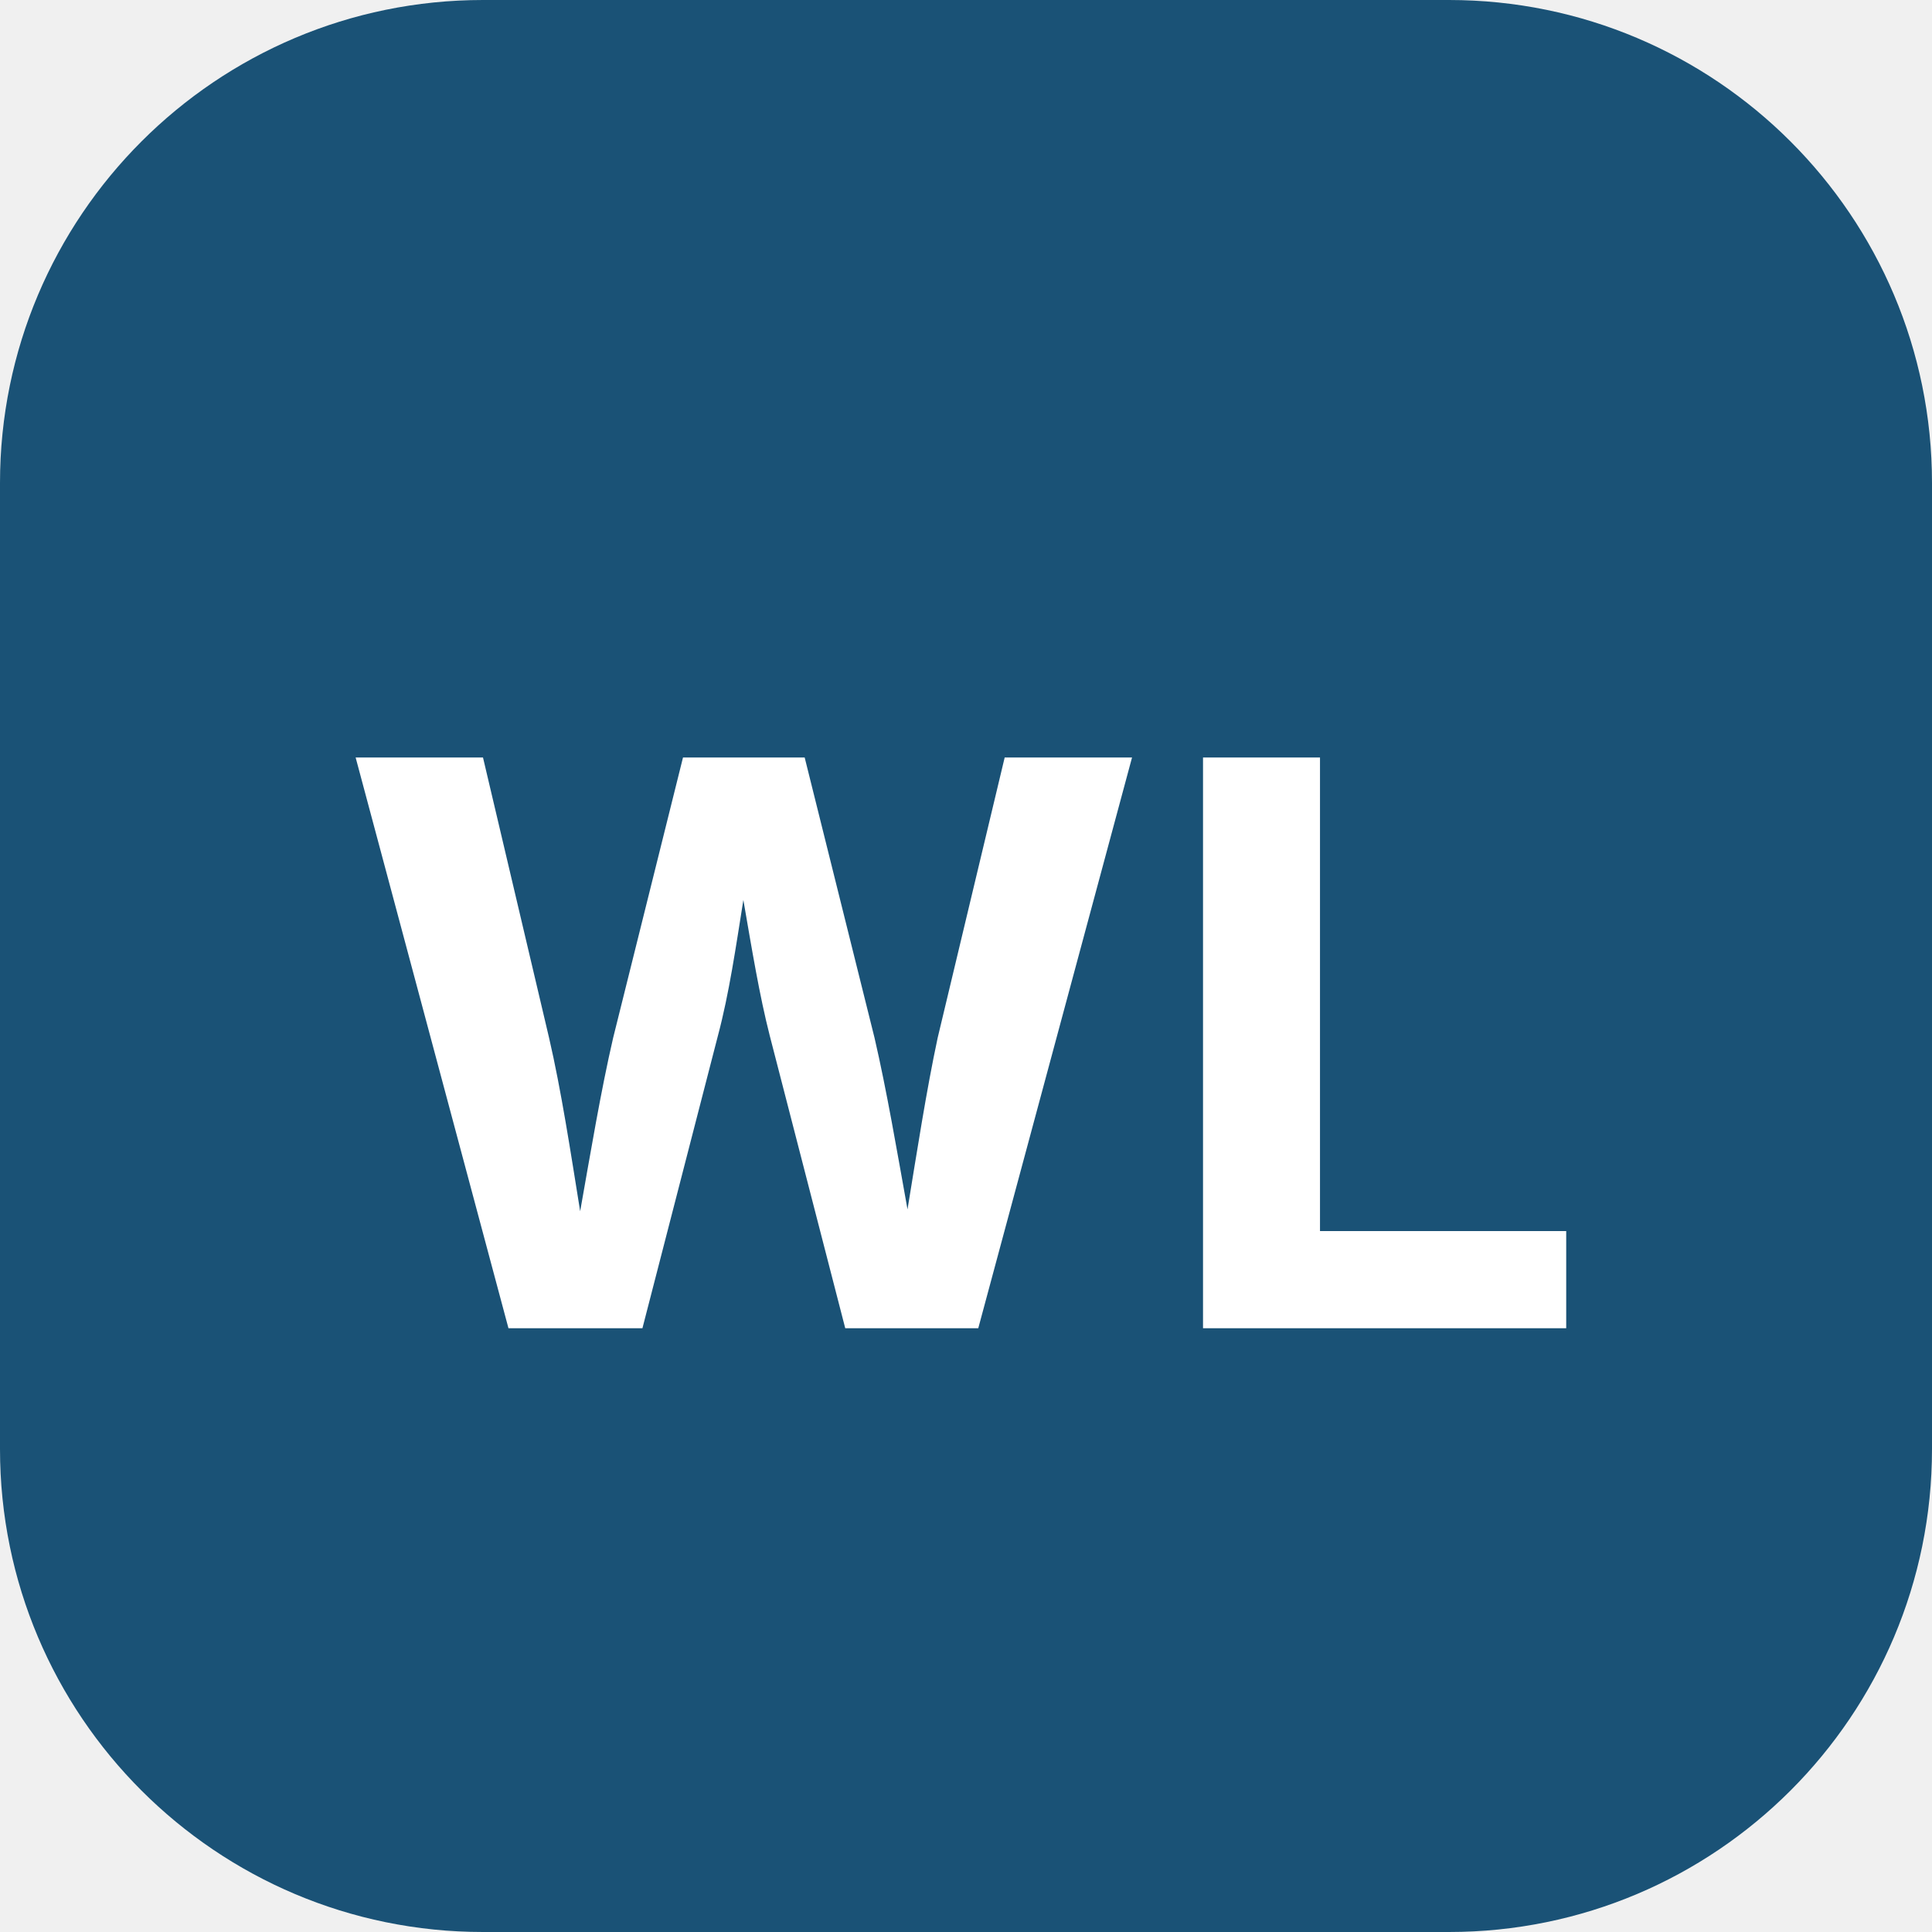
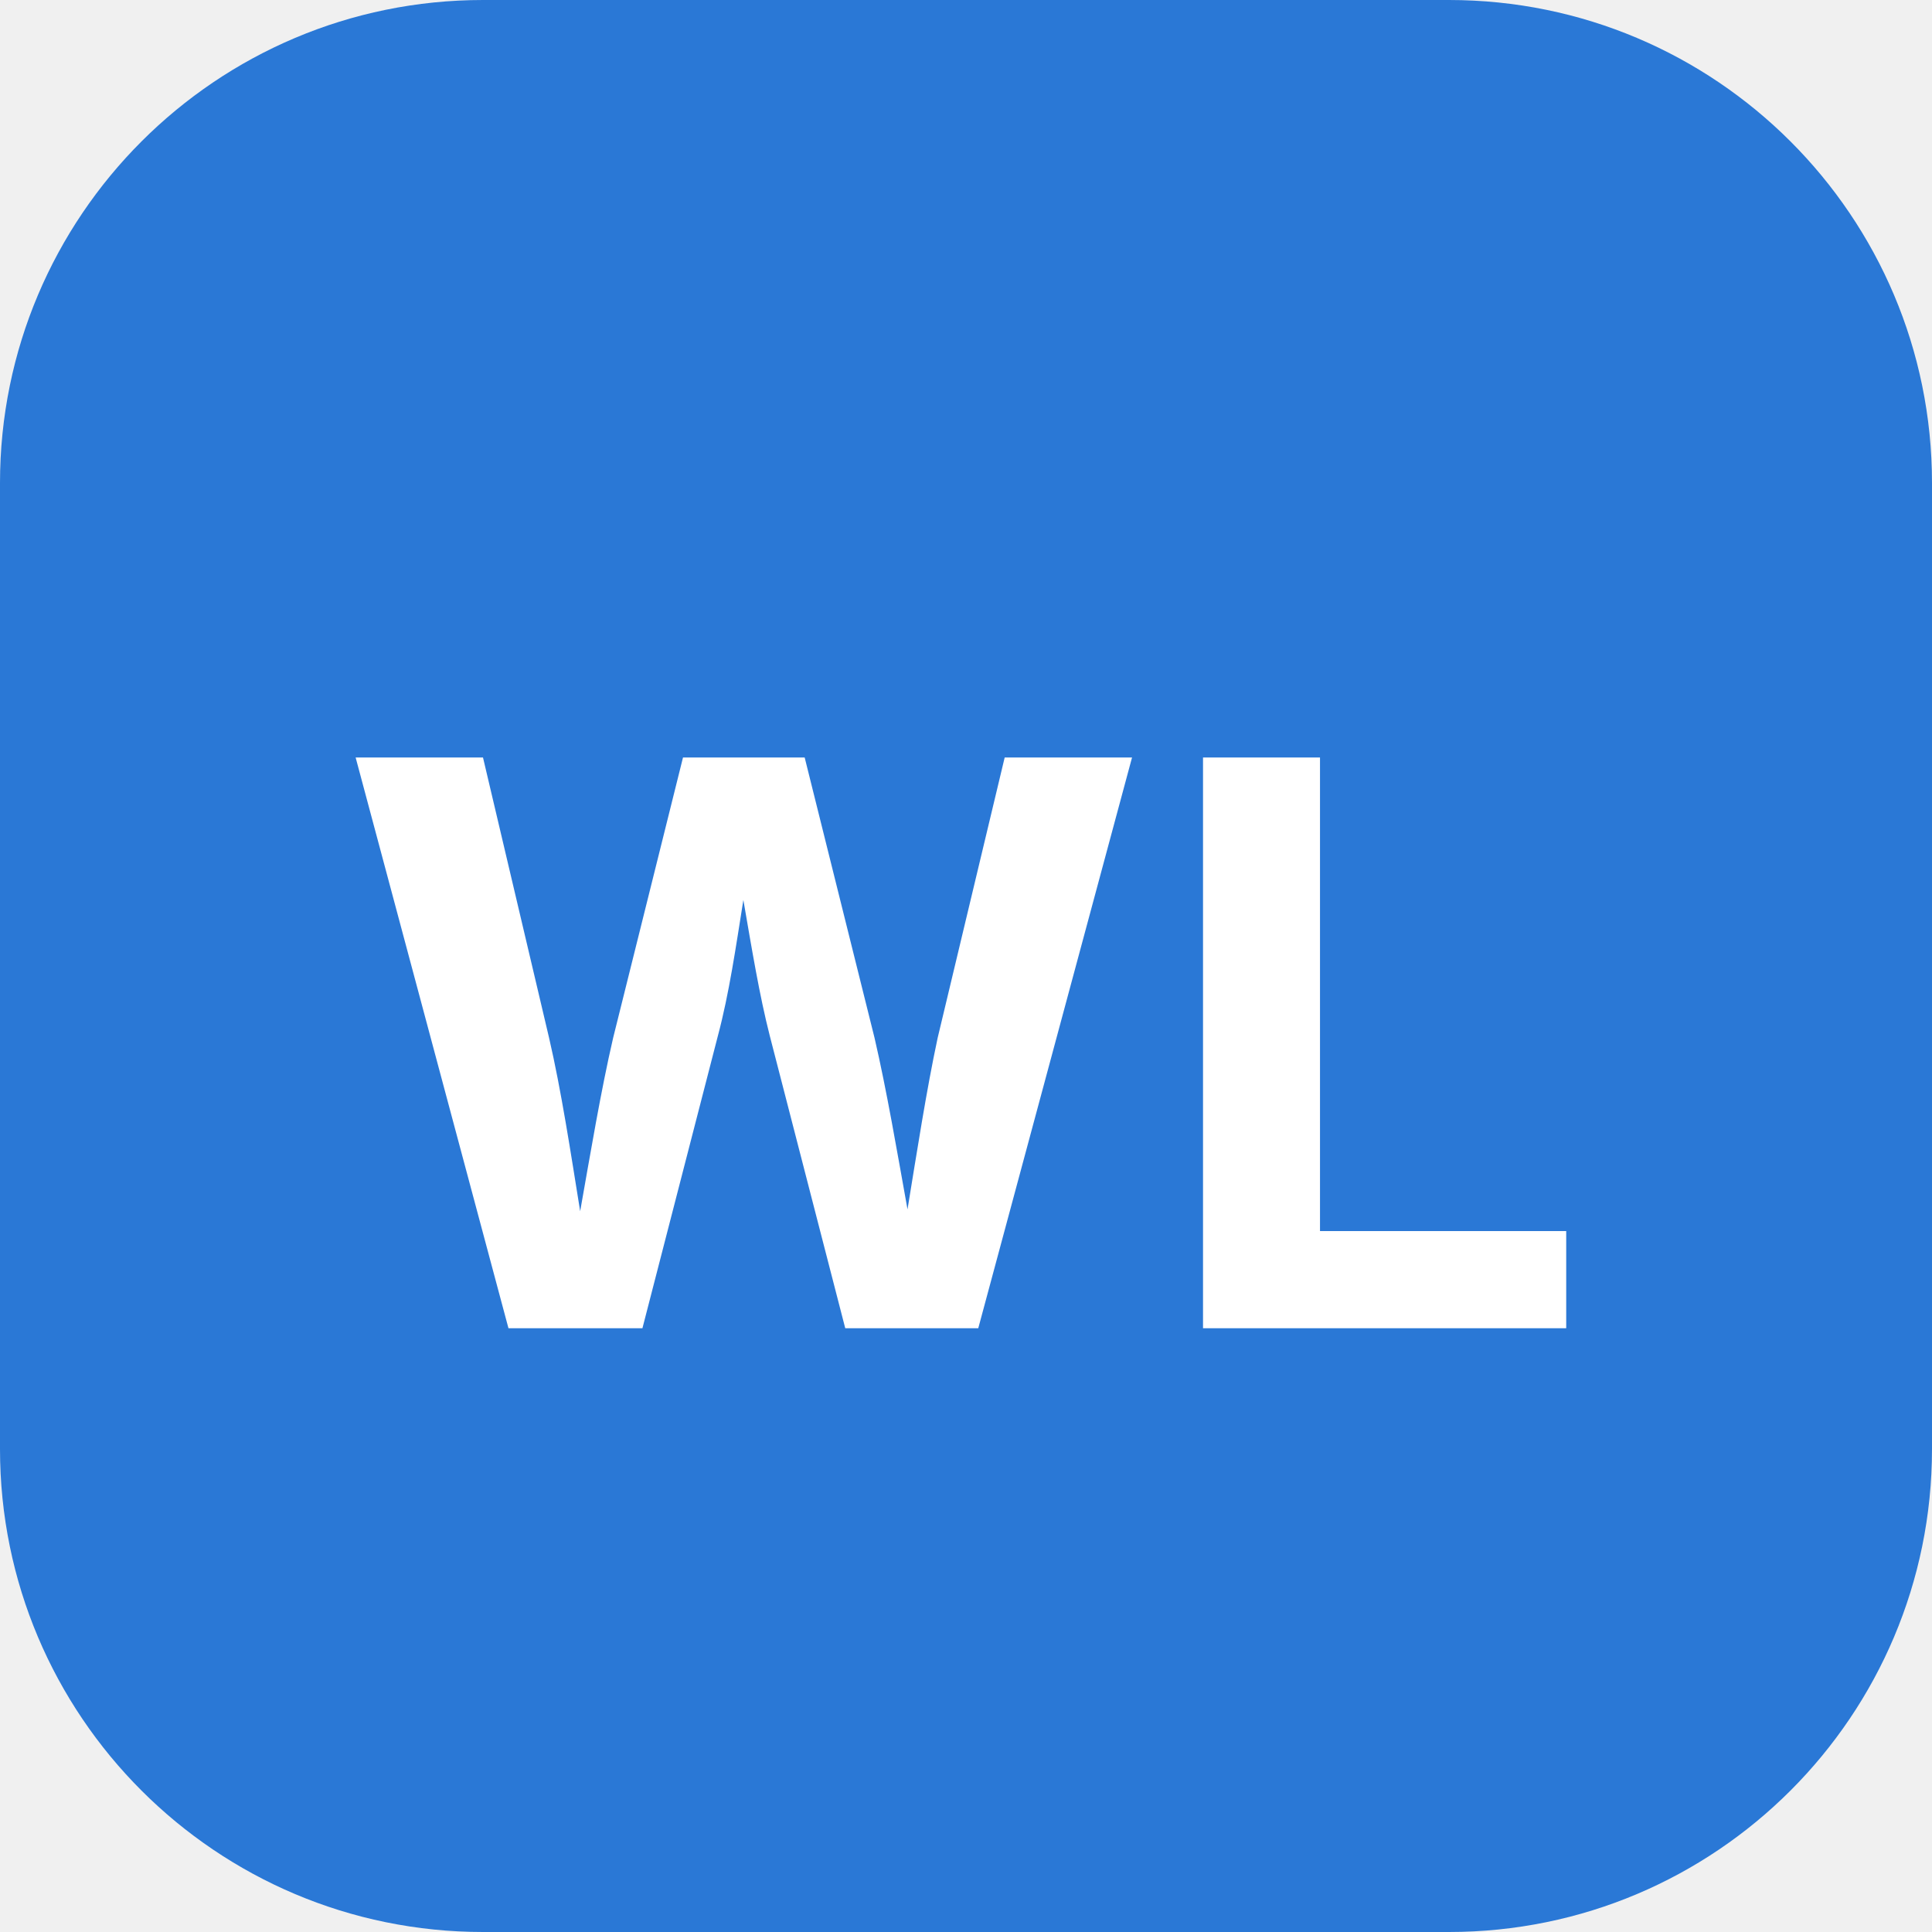
<svg xmlns="http://www.w3.org/2000/svg" viewBox="0 0 32 32" role="img" aria-label="WL">
-   <rect width="32" height="32" rx="8" fill="#1a5276" />
+   <rect width="32" height="32" rx="8" fill="#2a78d6" />
  <text x="16" y="22" text-anchor="middle" font-family="Inter, system-ui, sans-serif" font-size="13" font-weight="700" fill="#ffffff">WL</text>
</svg>
